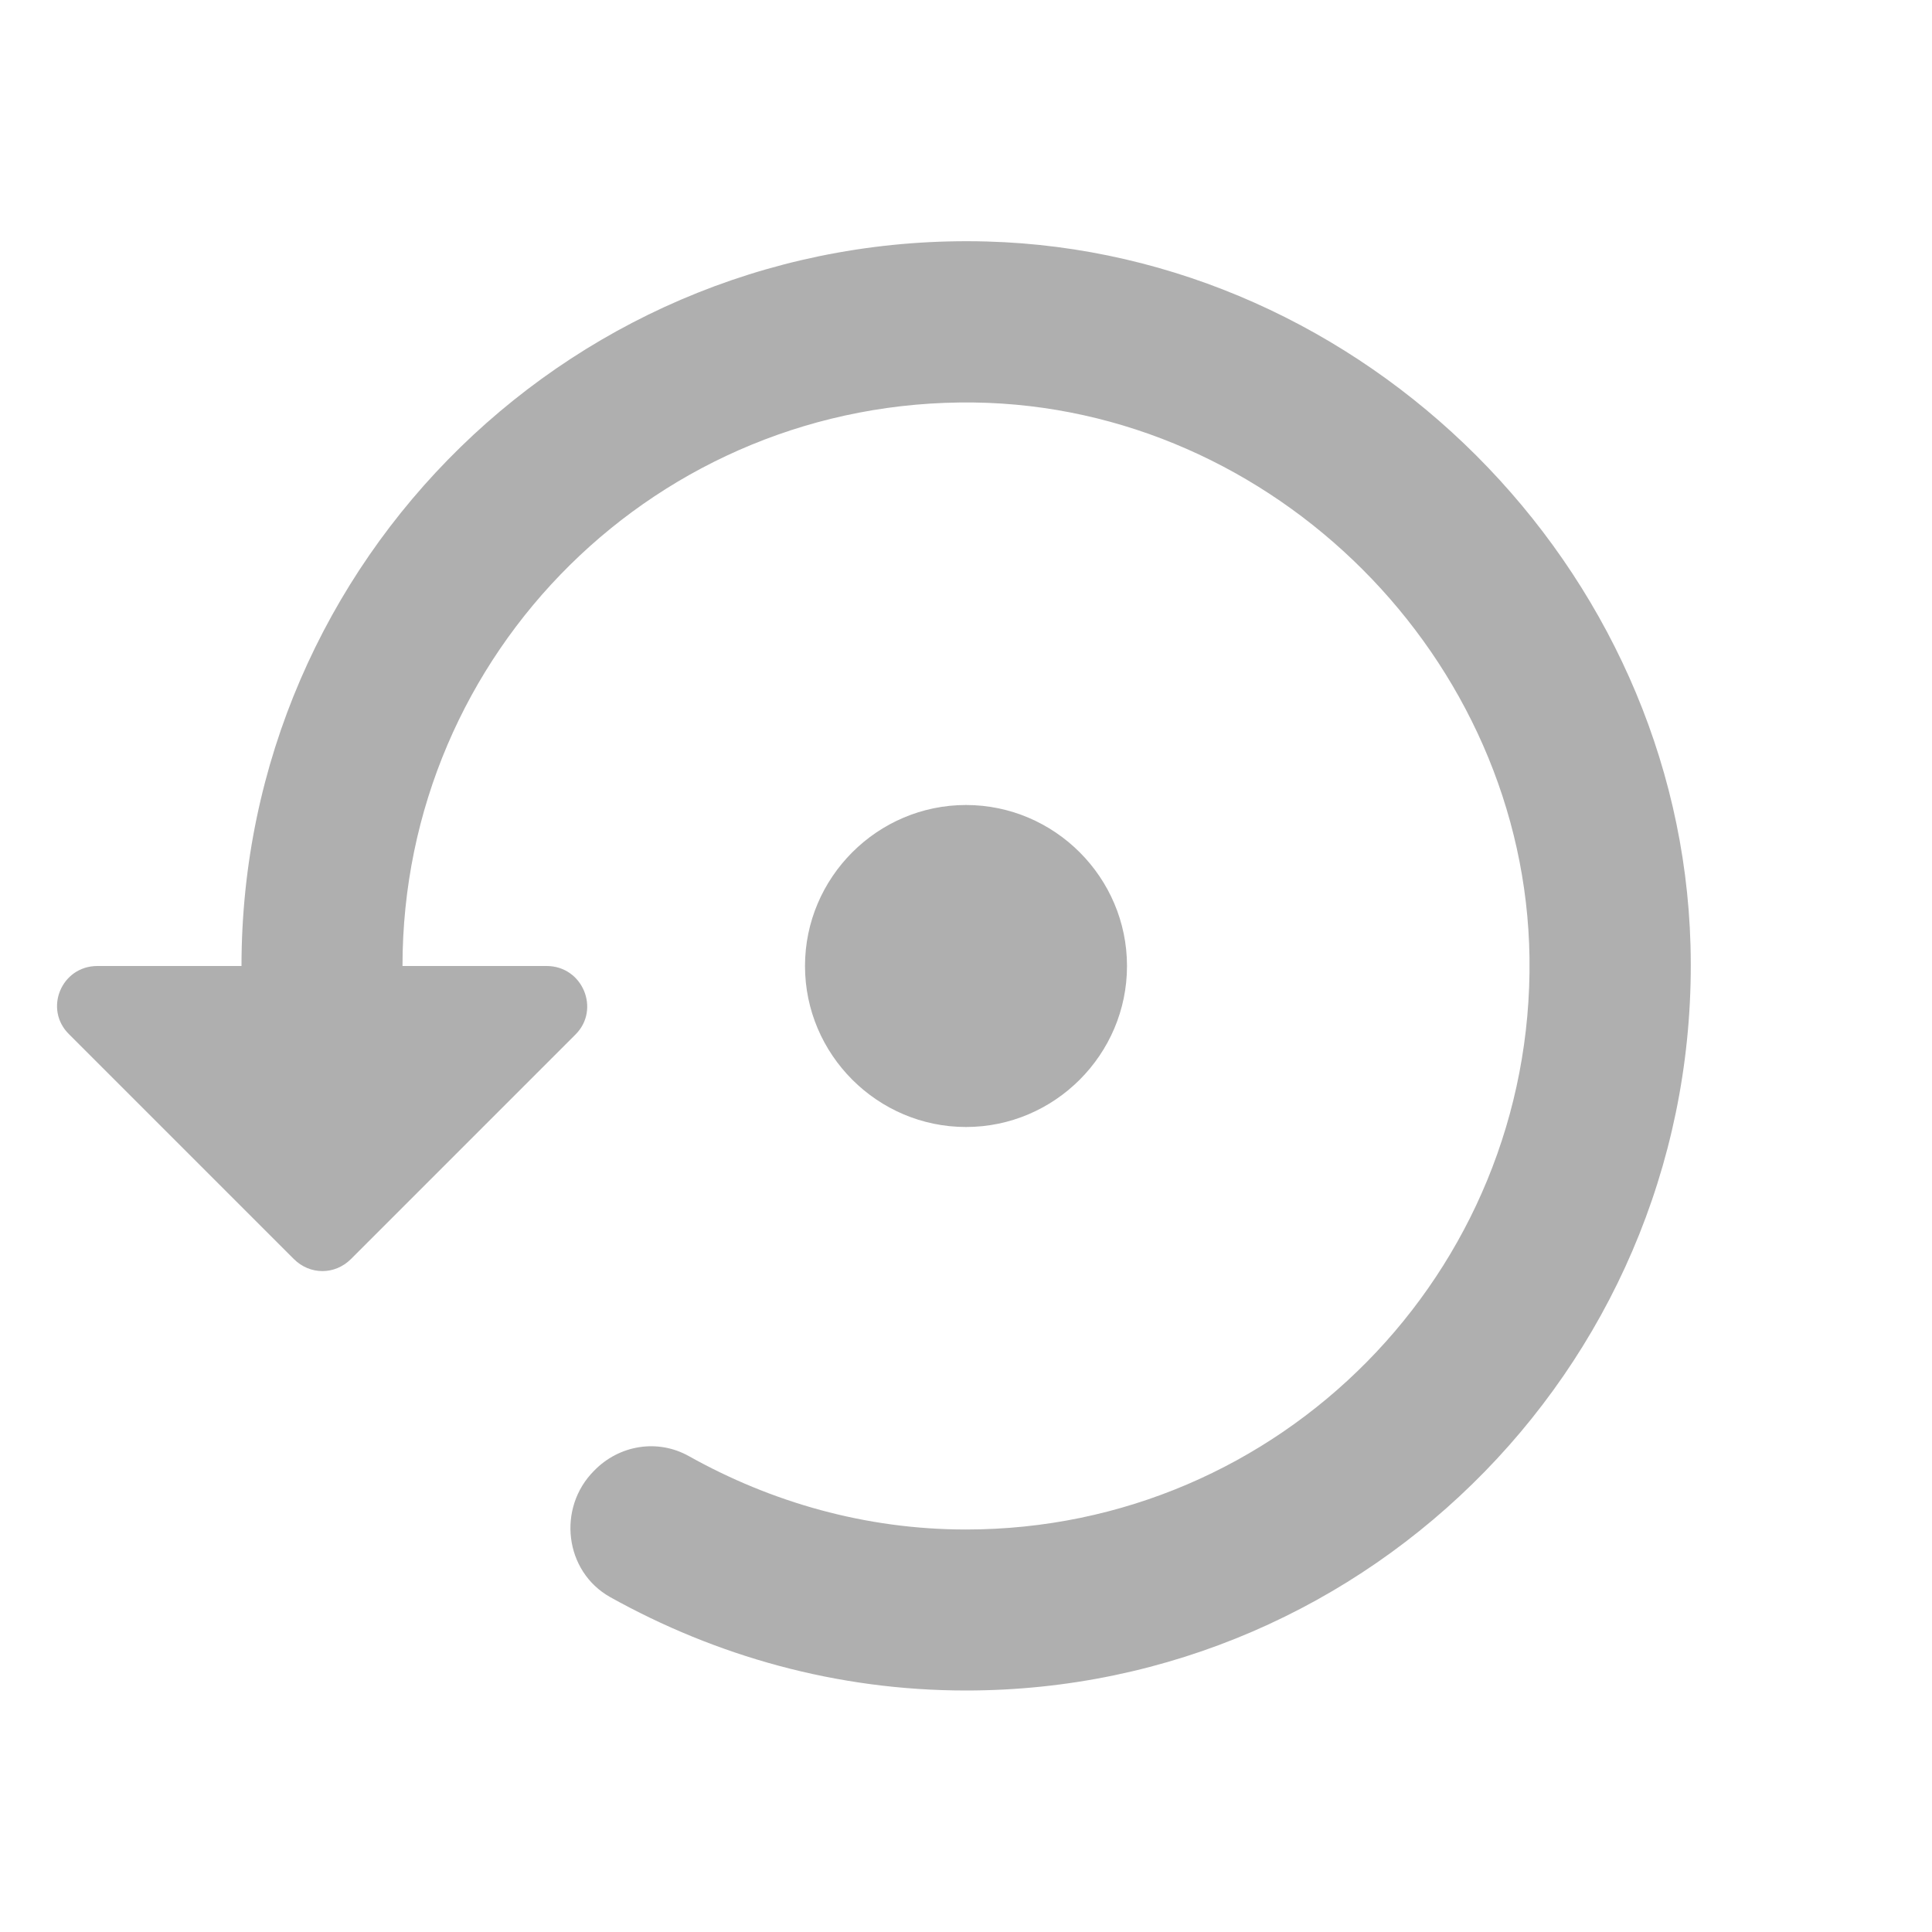
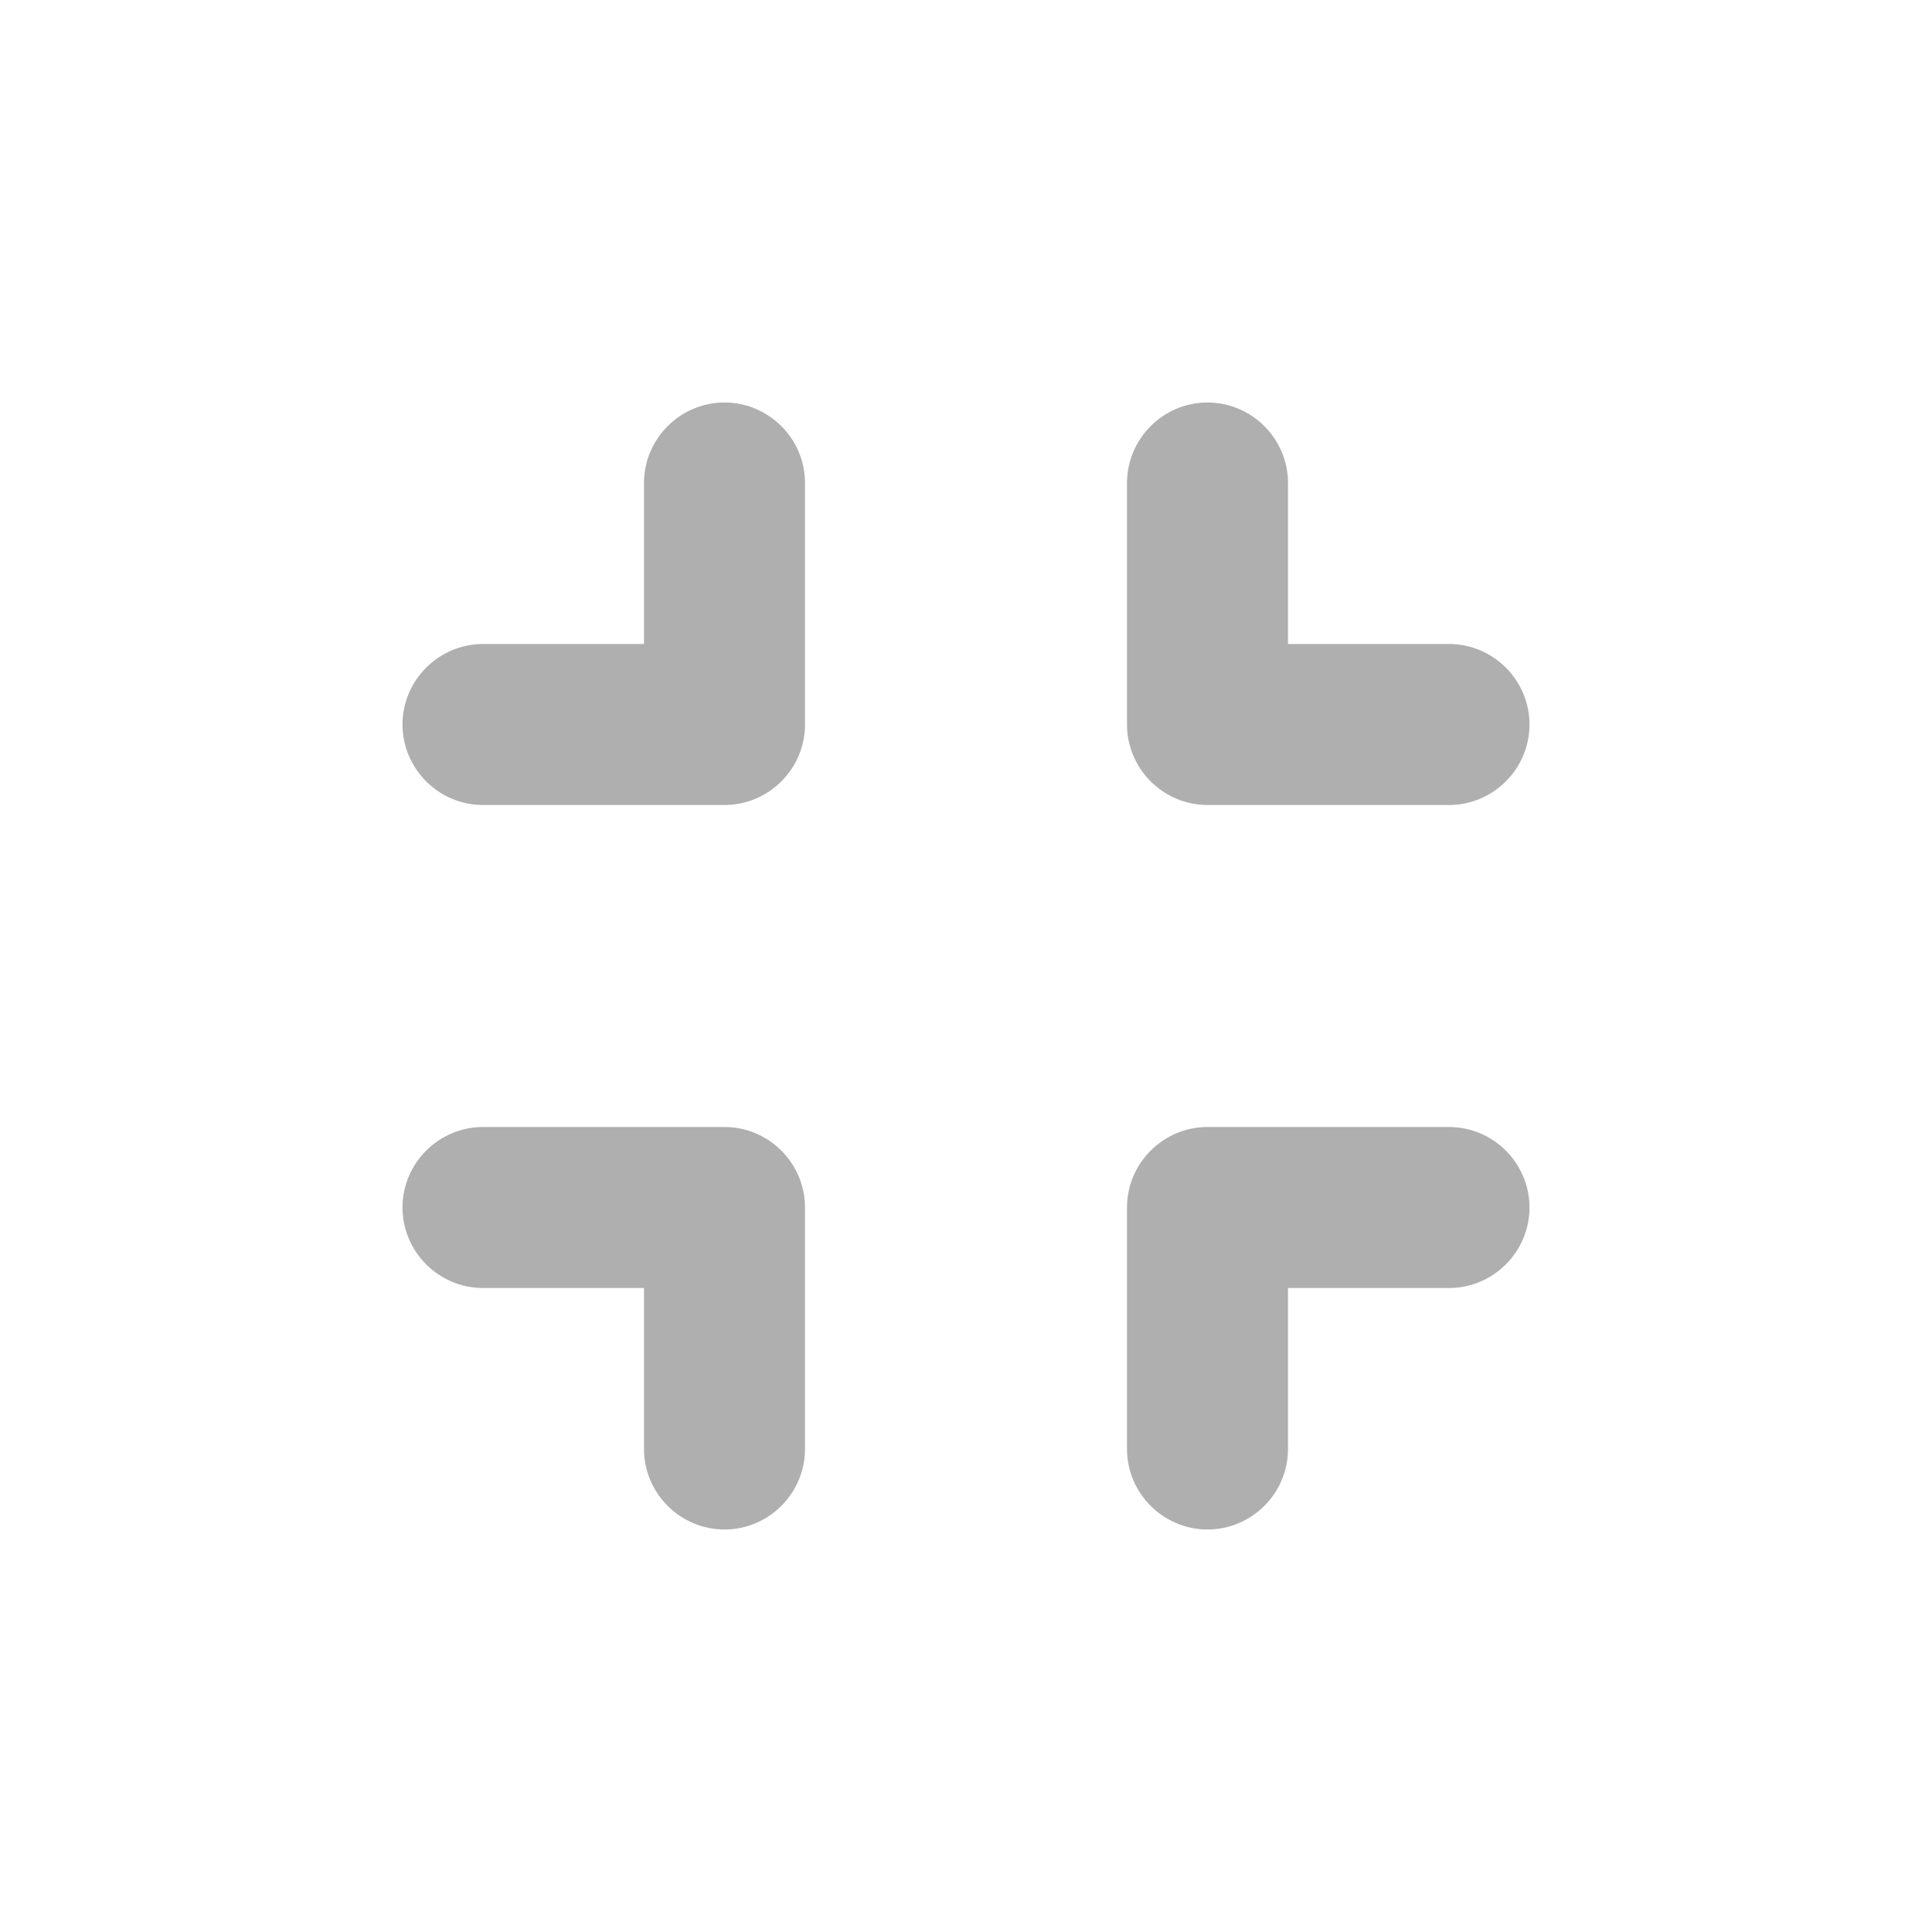
<svg xmlns="http://www.w3.org/2000/svg" height="24" viewBox="0 0 24 24" width="24">
-   <path fill="#afafaf" d="M14 12c0-1.1-.9-2-2-2s-2 .9-2 2 .9 2 2 2 2-.9 2-2zm-1.74-9C7.17 2.86 3 6.95 3 12H1.21c-.45 0-.67.54-.35.85l2.79 2.79c.2.2.51.2.71 0l2.79-2.79c.31-.31.09-.85-.36-.85H5c0-3.9 3.18-7.05 7.1-7 3.72.05 6.85 3.18 6.9 6.9.05 3.91-3.1 7.1-7 7.1-1.25 0-2.42-.34-3.44-.91-.39-.22-.87-.14-1.18.18-.46.46-.37 1.25.2 1.57C8.89 20.57 10.39 21 12 21c5.05 0 9.14-4.17 9-9.26-.13-4.69-4.05-8.61-8.74-8.74z" />
+   <path fill="#afafaf" d="M6 16h2v2c0 .55.45 1 1 1s1-.45 1-1v-3c0-.55-.45-1-1-1H6c-.55 0-1 .45-1 1s.45 1 1 1zm2-8H6c-.55 0-1 .45-1 1s.45 1 1 1h3c.55 0 1-.45 1-1V6c0-.55-.45-1-1-1s-1 .45-1 1v2zm7 11c.55 0 1-.45 1-1v-2h2c.55 0 1-.45 1-1s-.45-1-1-1h-3c-.55 0-1 .45-1 1v3c0 .55.45 1 1 1zm1-11V6c0-.55-.45-1-1-1s-1 .45-1 1v3c0 .55.45 1 1 1h3c.55 0 1-.45 1-1s-.45-1-1-1h-2z" />
</svg>
